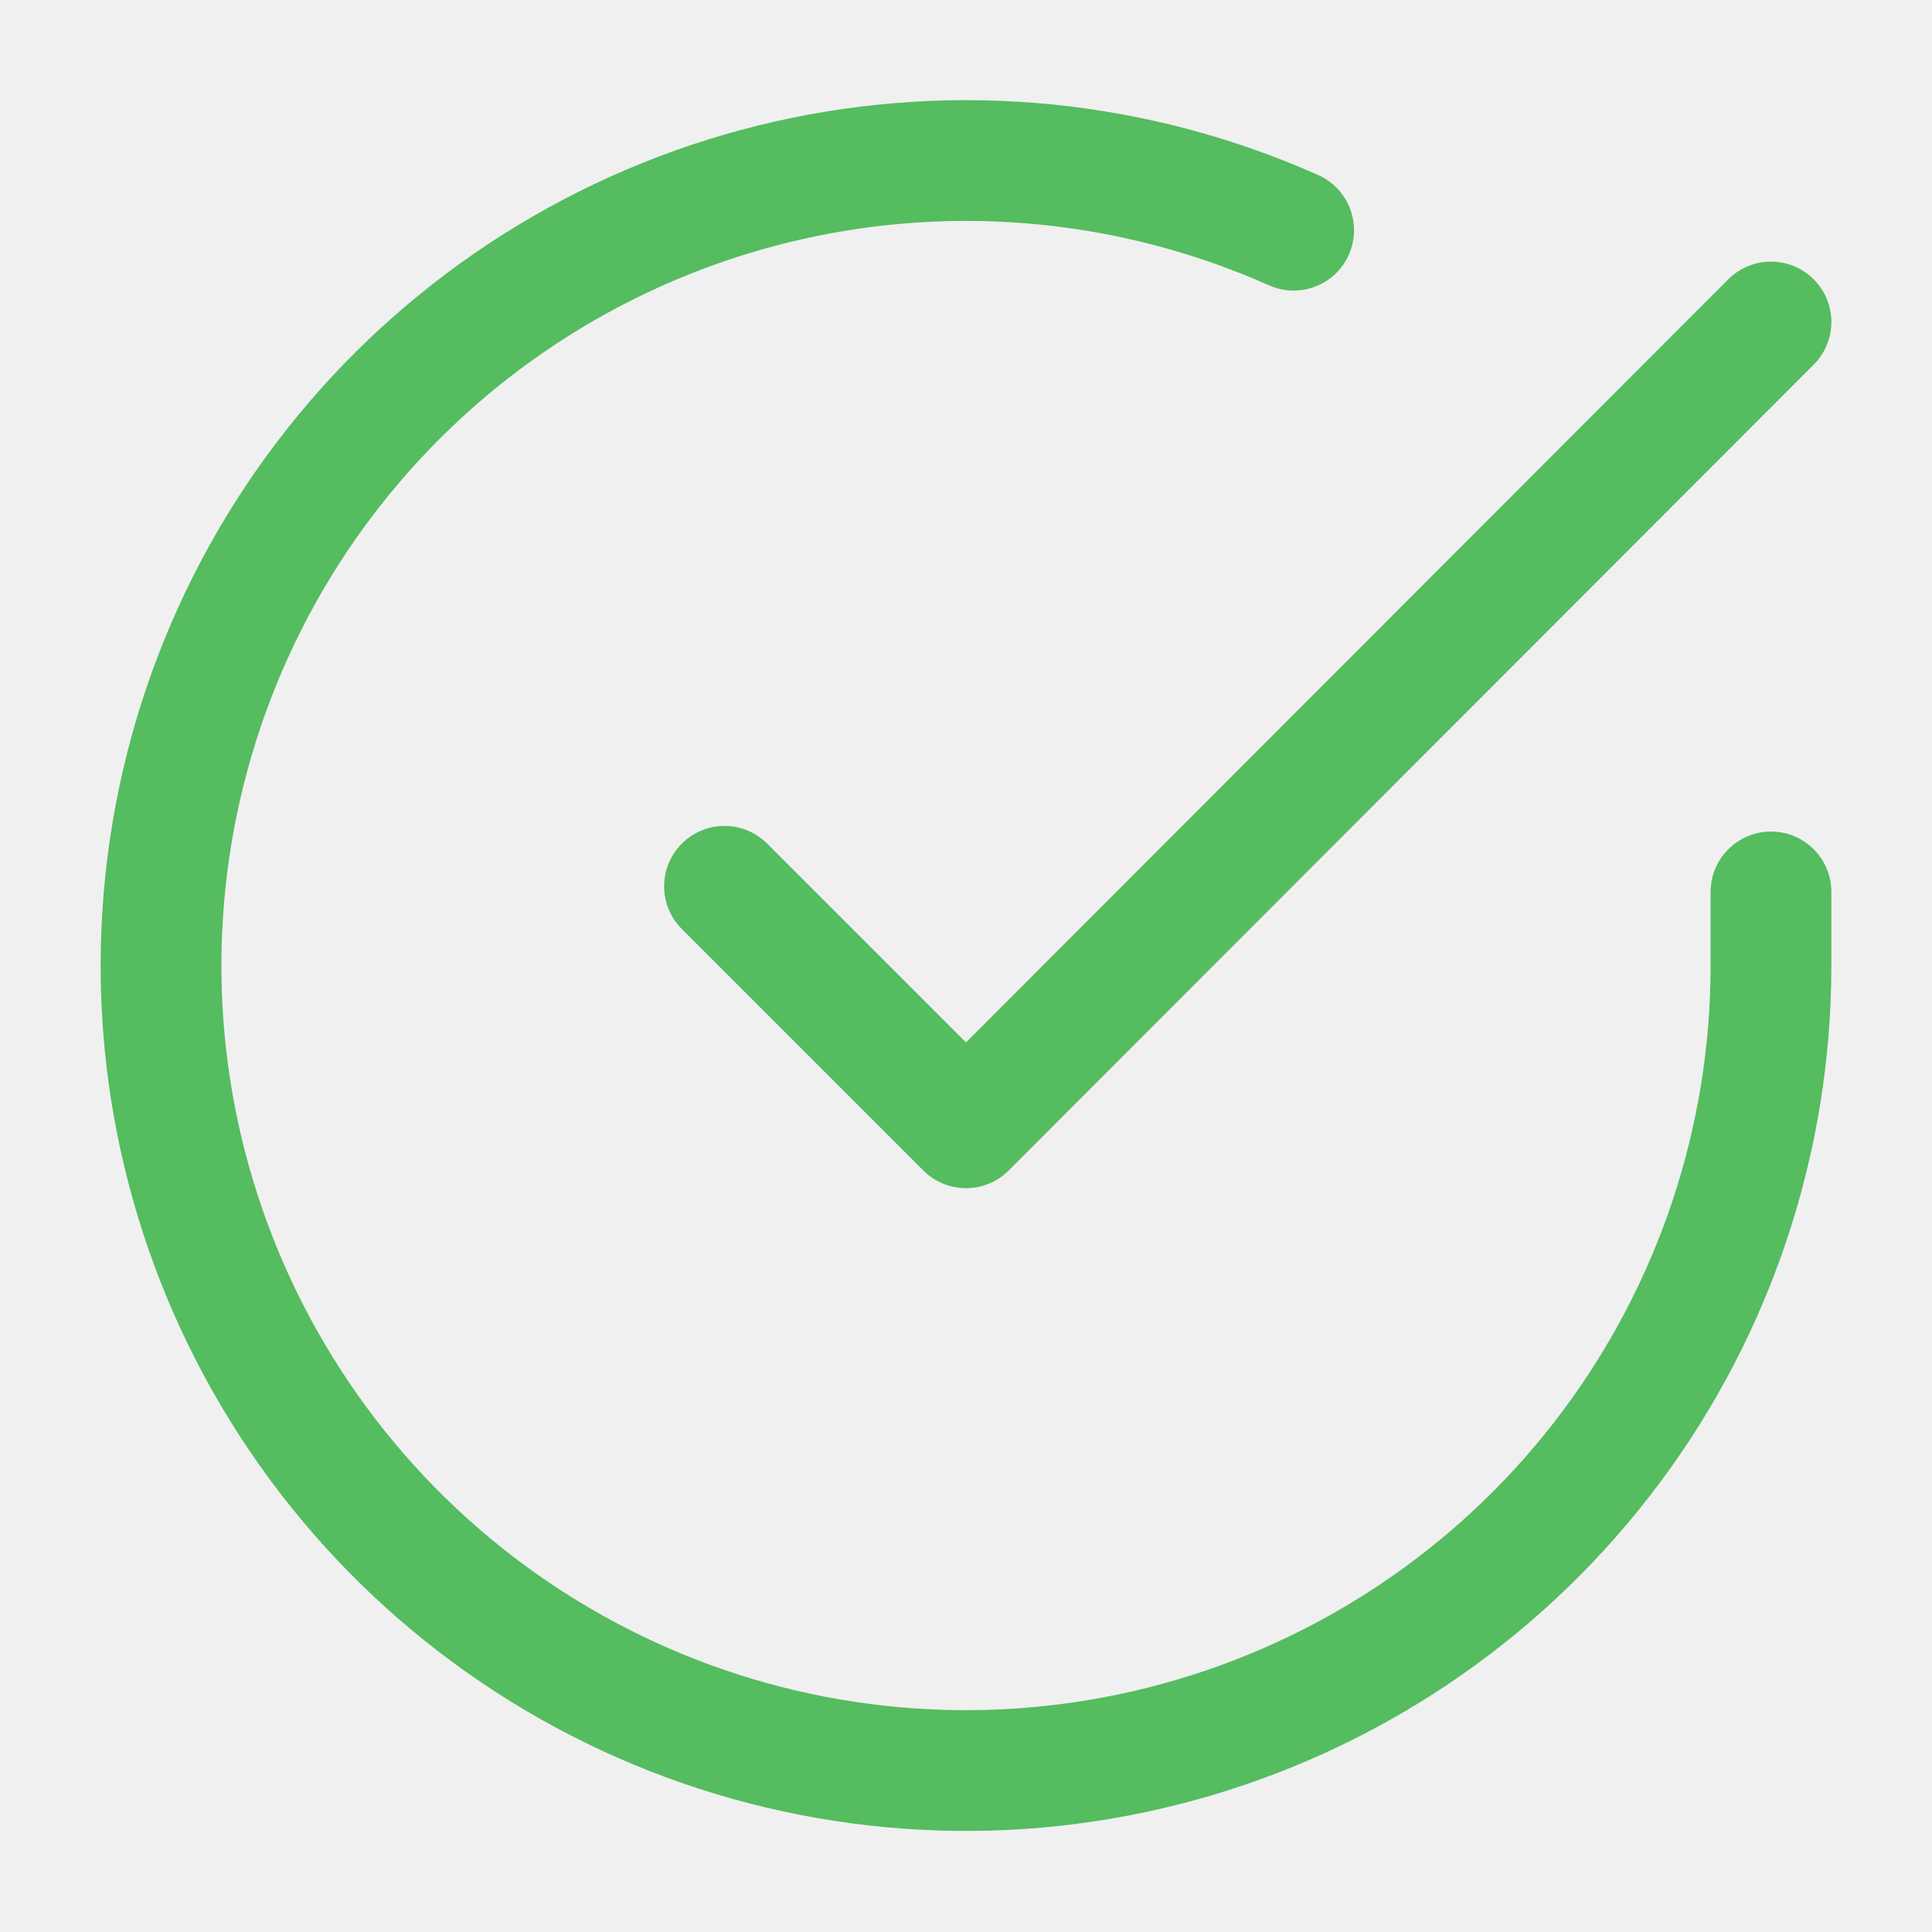
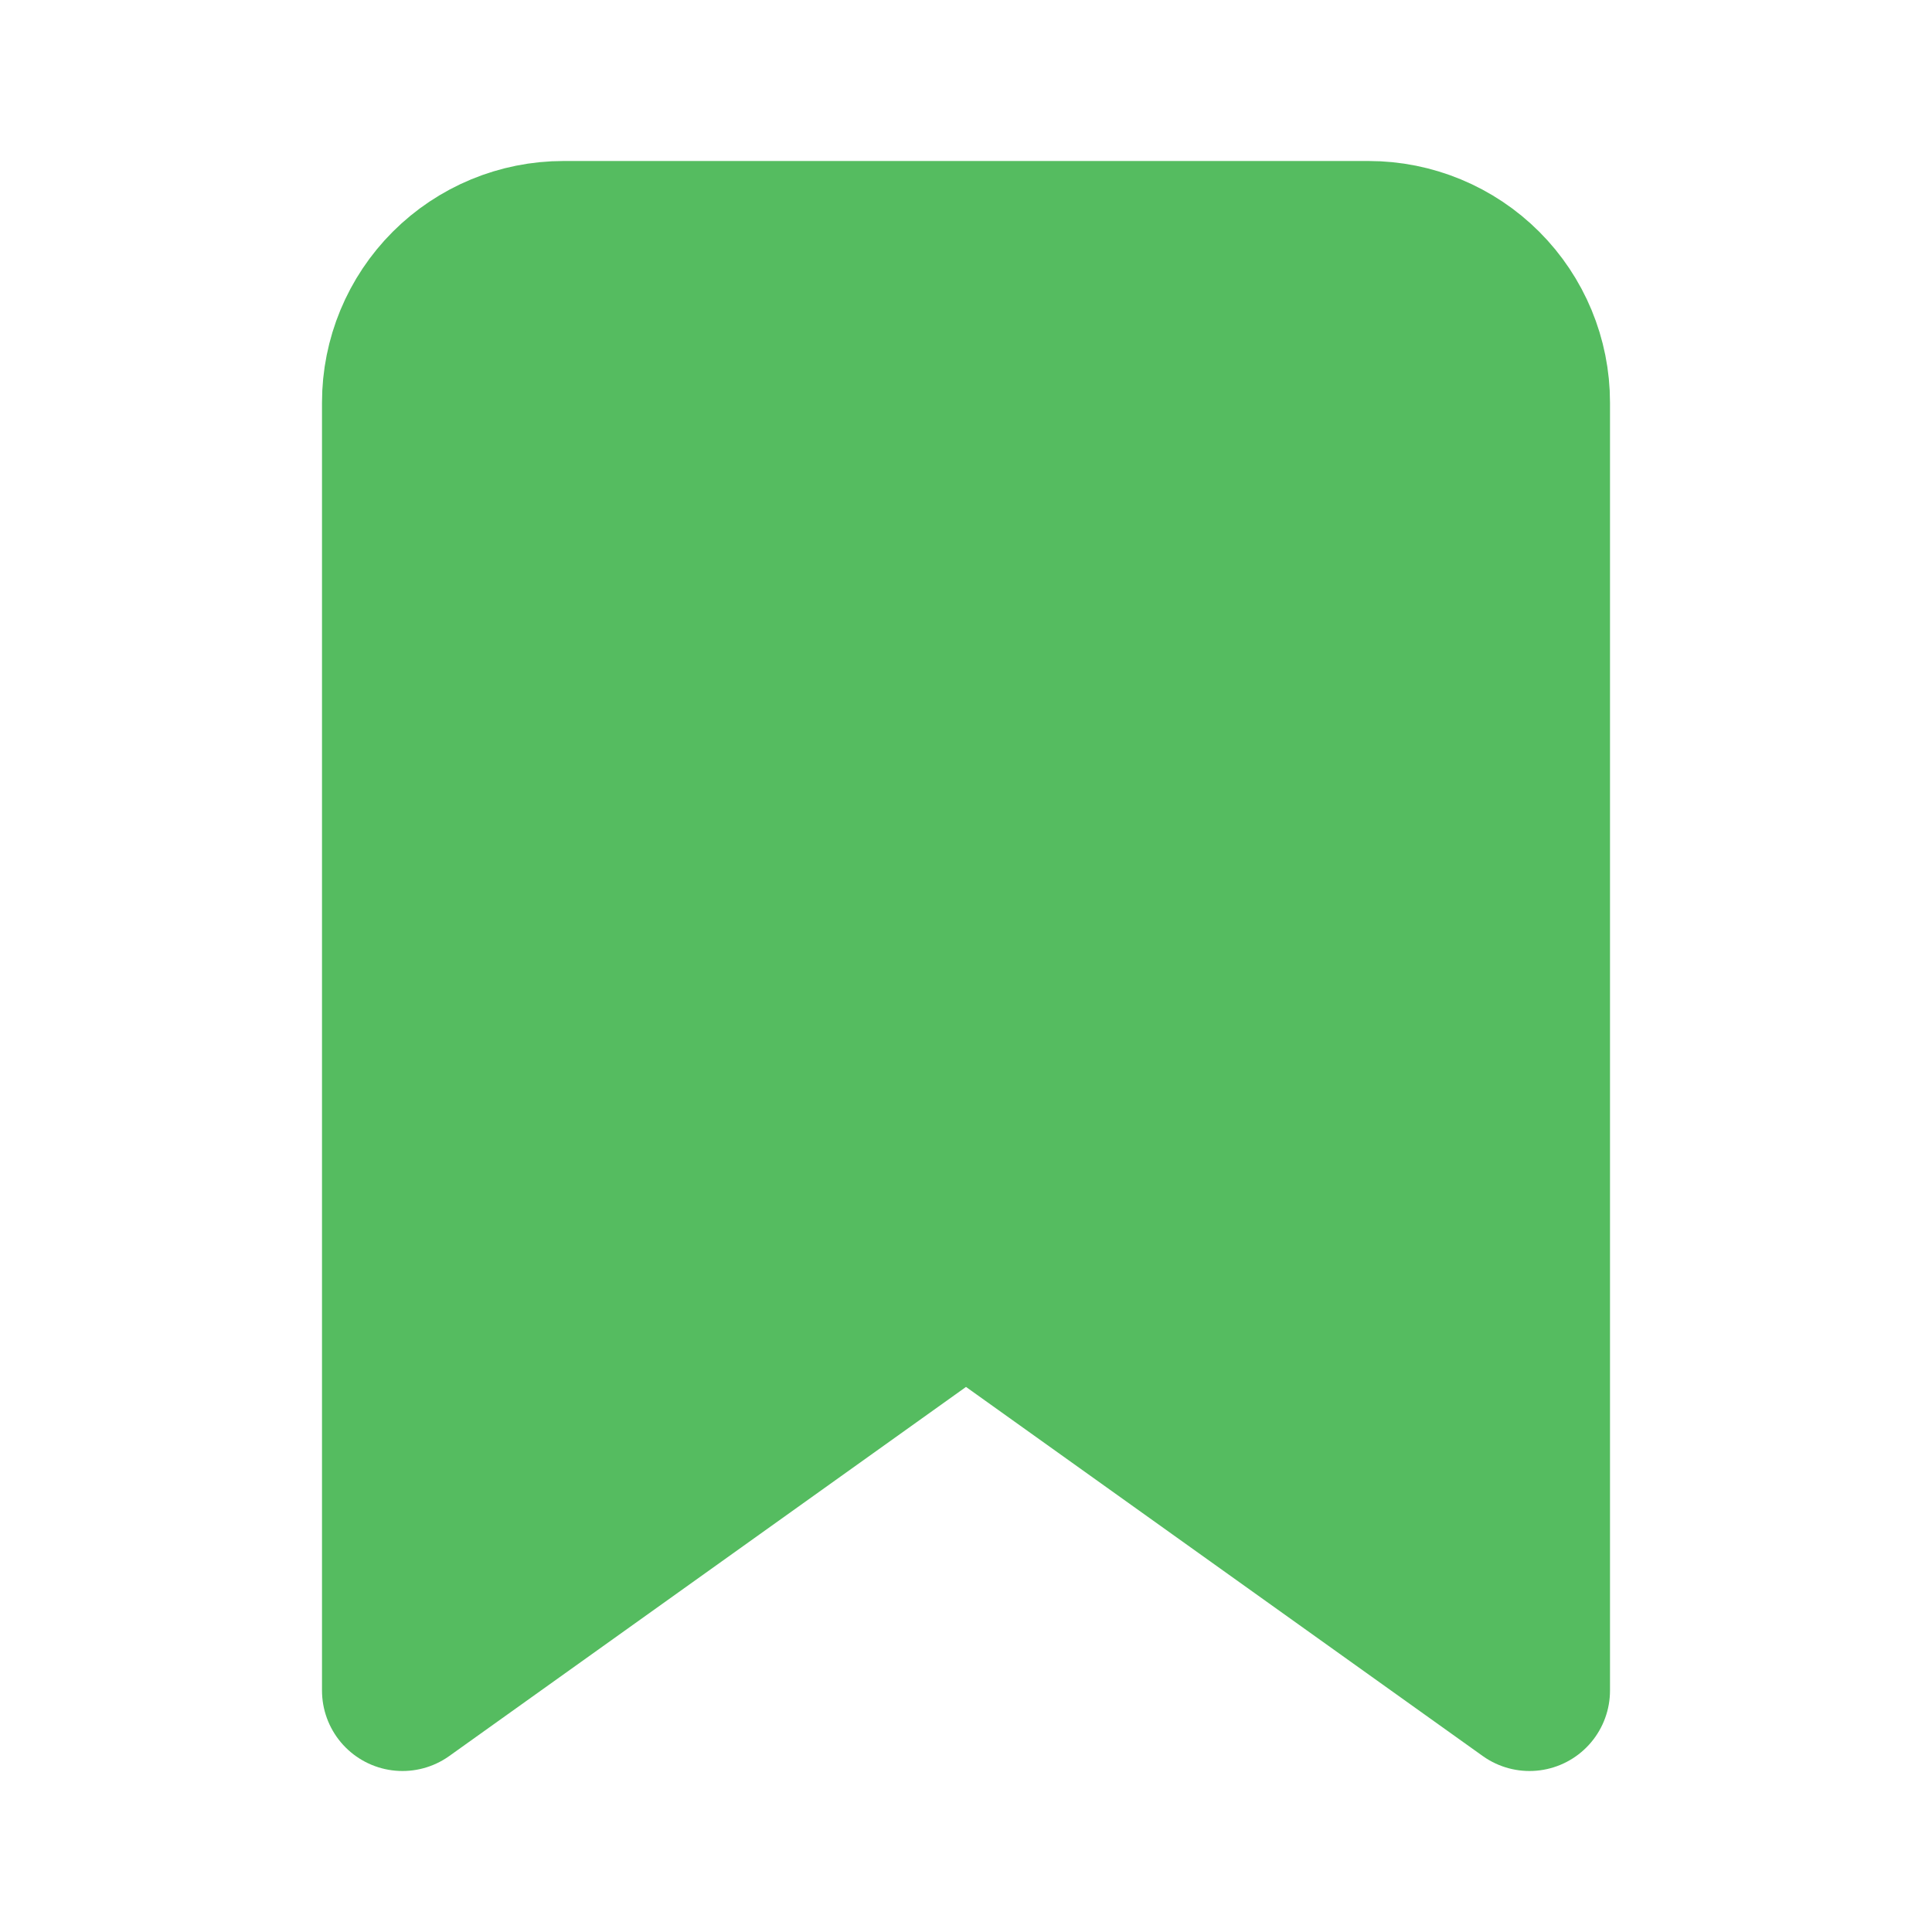
- <svg xmlns="http://www.w3.org/2000/svg" width="32" height="32" viewBox="0 0 32 32" fill="none">
-   <path d="M29.333 14.773V16C29.332 18.875 28.401 21.673 26.679 23.976C24.958 26.279 22.538 27.963 19.78 28.779C17.023 29.594 14.076 29.496 11.379 28.5C8.682 27.503 6.38 25.662 4.815 23.249C3.25 20.837 2.506 17.984 2.696 15.115C2.885 12.246 3.996 9.515 5.864 7.329C7.732 5.144 10.257 3.621 13.062 2.987C15.866 2.353 18.8 2.643 21.427 3.813" stroke="#55BC60" stroke-width="2" stroke-linecap="round" stroke-linejoin="round" />
-   <path d="M29.333 5.333L16 18.68L12 14.68" stroke="#55BC60" stroke-width="2" stroke-linecap="round" stroke-linejoin="round" />
+ <svg xmlns="http://www.w3.org/2000/svg" width="24" height="24" viewBox="0 0 24 24" fill="none">
+   <rect width="24" height="24" fill="white" />
+   <path d="M19 21L12 16L5 21V5C5 4.47 5.211 3.961 5.586 3.586C5.961 3.211 6.47 3 7 3H17C17.53 3 18.039 3.211 18.414 3.586C18.789 3.961 19 4.47 19 5V21Z" fill="#55BC60" stroke="#55BC60" stroke-width="2" stroke-linecap="round" stroke-linejoin="round" />
</svg>
